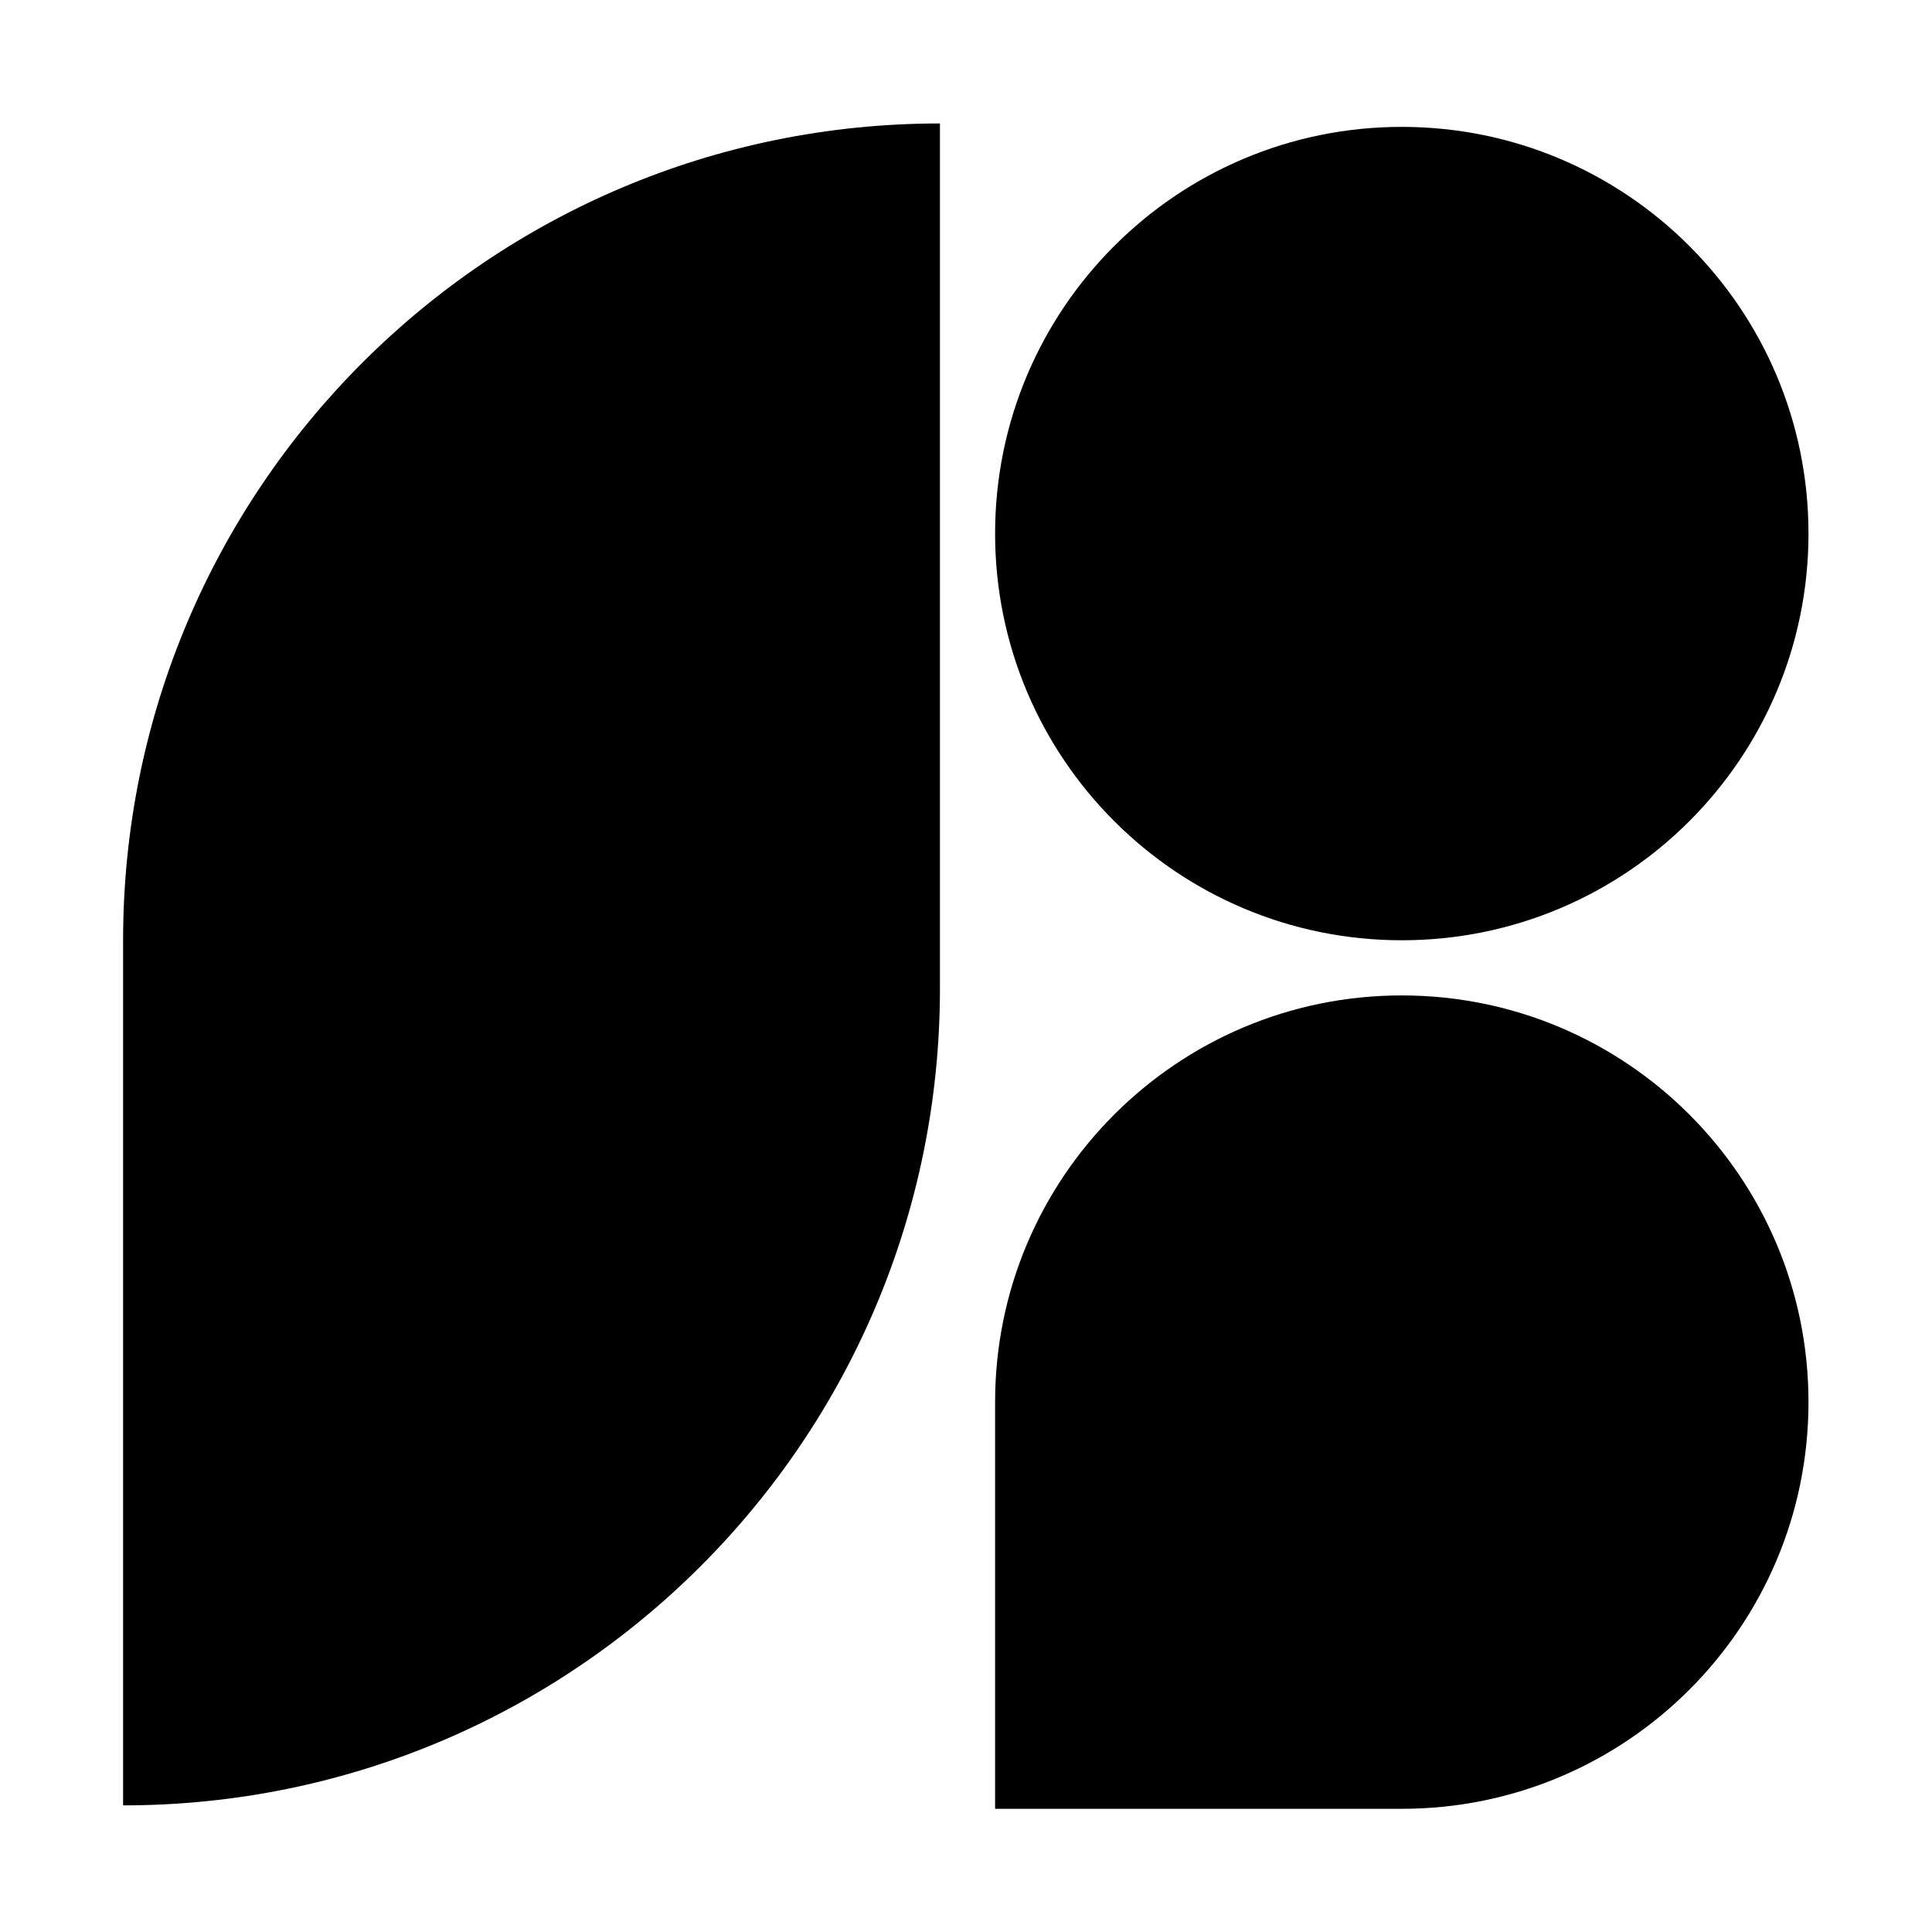
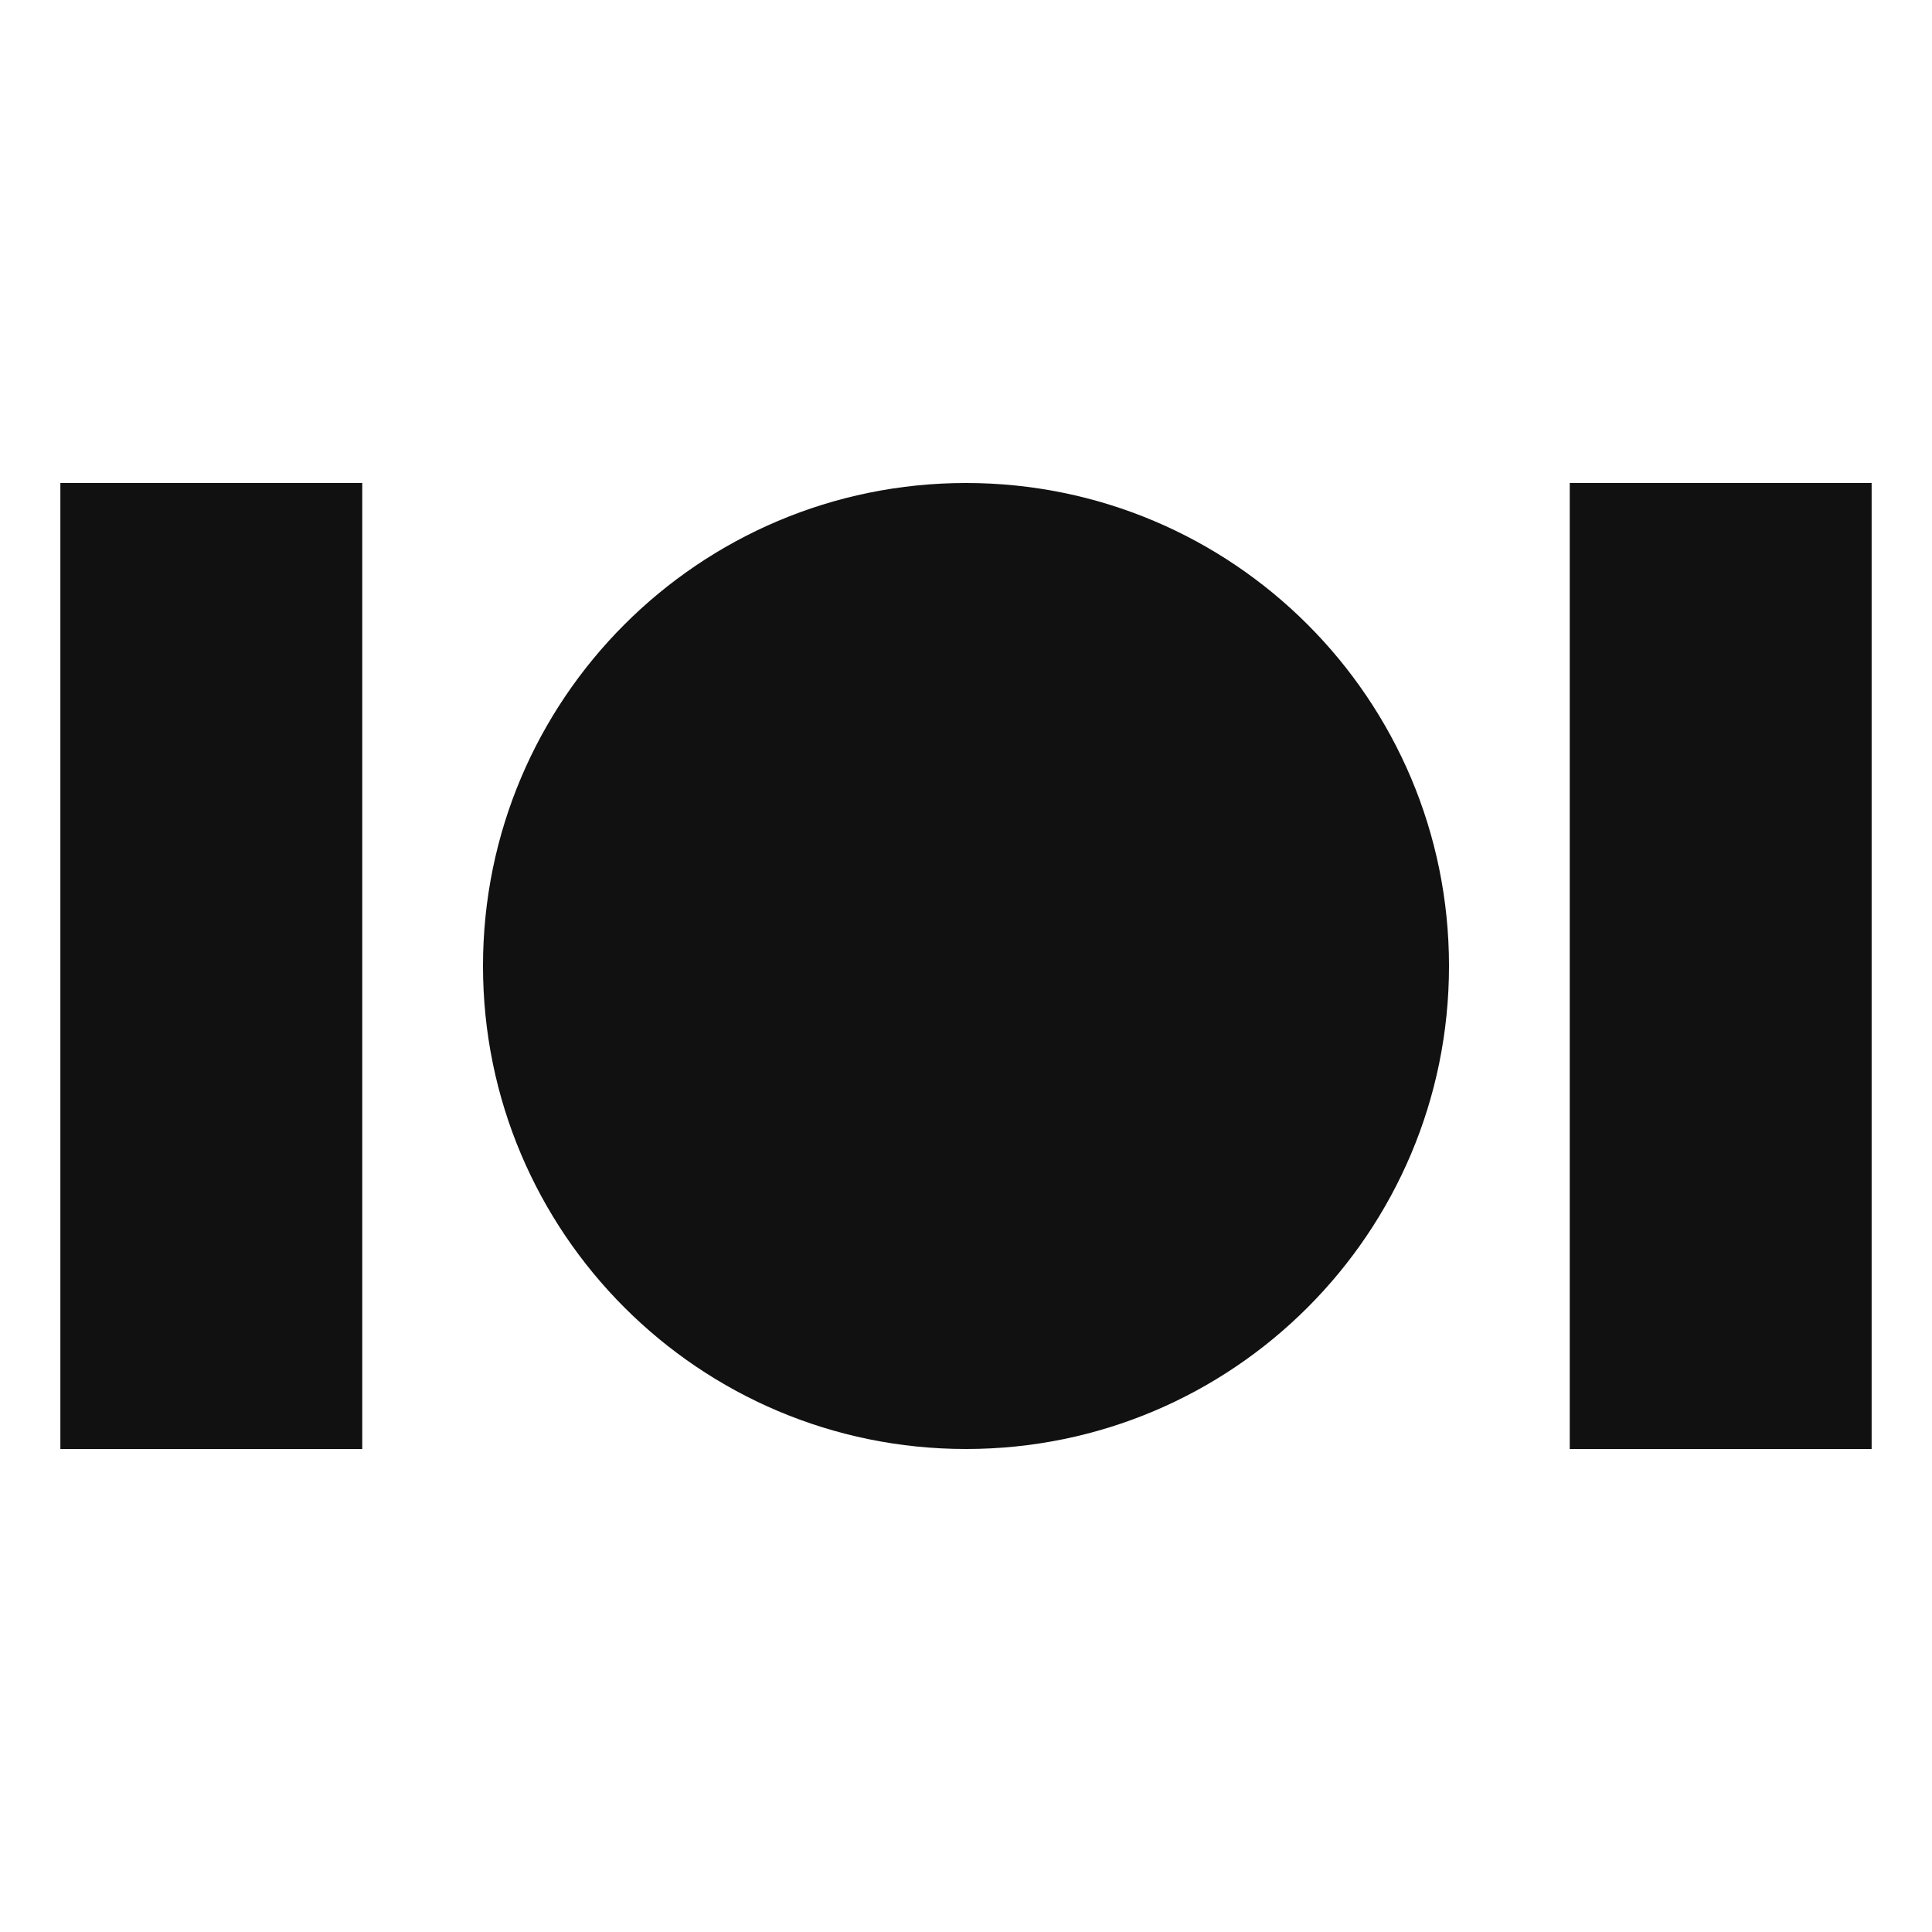
- <svg xmlns="http://www.w3.org/2000/svg" viewBox="240 240 654 654">
-   <style>path{fill:#000000}</style>
-   <path d="M281.67,851.14L281.67,851.14l0-292.84c0-152.71,123.8-276.51,276.51-276.51h0v292.84C558.18,727.34,434.38,851.14,281.67,851.14z" />
-   <path d="M714.52,558.29L714.52,558.29c-76.03,0-137.67-61.64-137.67-137.67v0c0-76.03,61.64-137.67,137.67-137.67h0c76.03,0,137.67,61.64,137.67,137.67v0C852.19,496.66,790.55,558.29,714.52,558.29z" />
-   <path d="M714.52,852.3H576.85V714.63c0-76.03,61.64-137.67,137.67-137.67h0c76.03,0,137.67,61.64,137.67,137.67v0C852.19,790.67,790.55,852.3,714.52,852.3z" />
+ <svg xmlns="http://www.w3.org/2000/svg" width="256" height="256" viewBox="0 0 256 256">
+   <style>:root { color: #111111; } @media (prefers-color-scheme: dark) { :root { color: #ffffff; } }</style>
+   <g fill="currentColor">
+     <rect x="8" y="64" width="40" height="128" />
+     <circle cx="128" cy="128" r="64" />
+     <rect x="208" y="64" width="40" height="128" />
+   </g>
</svg>
